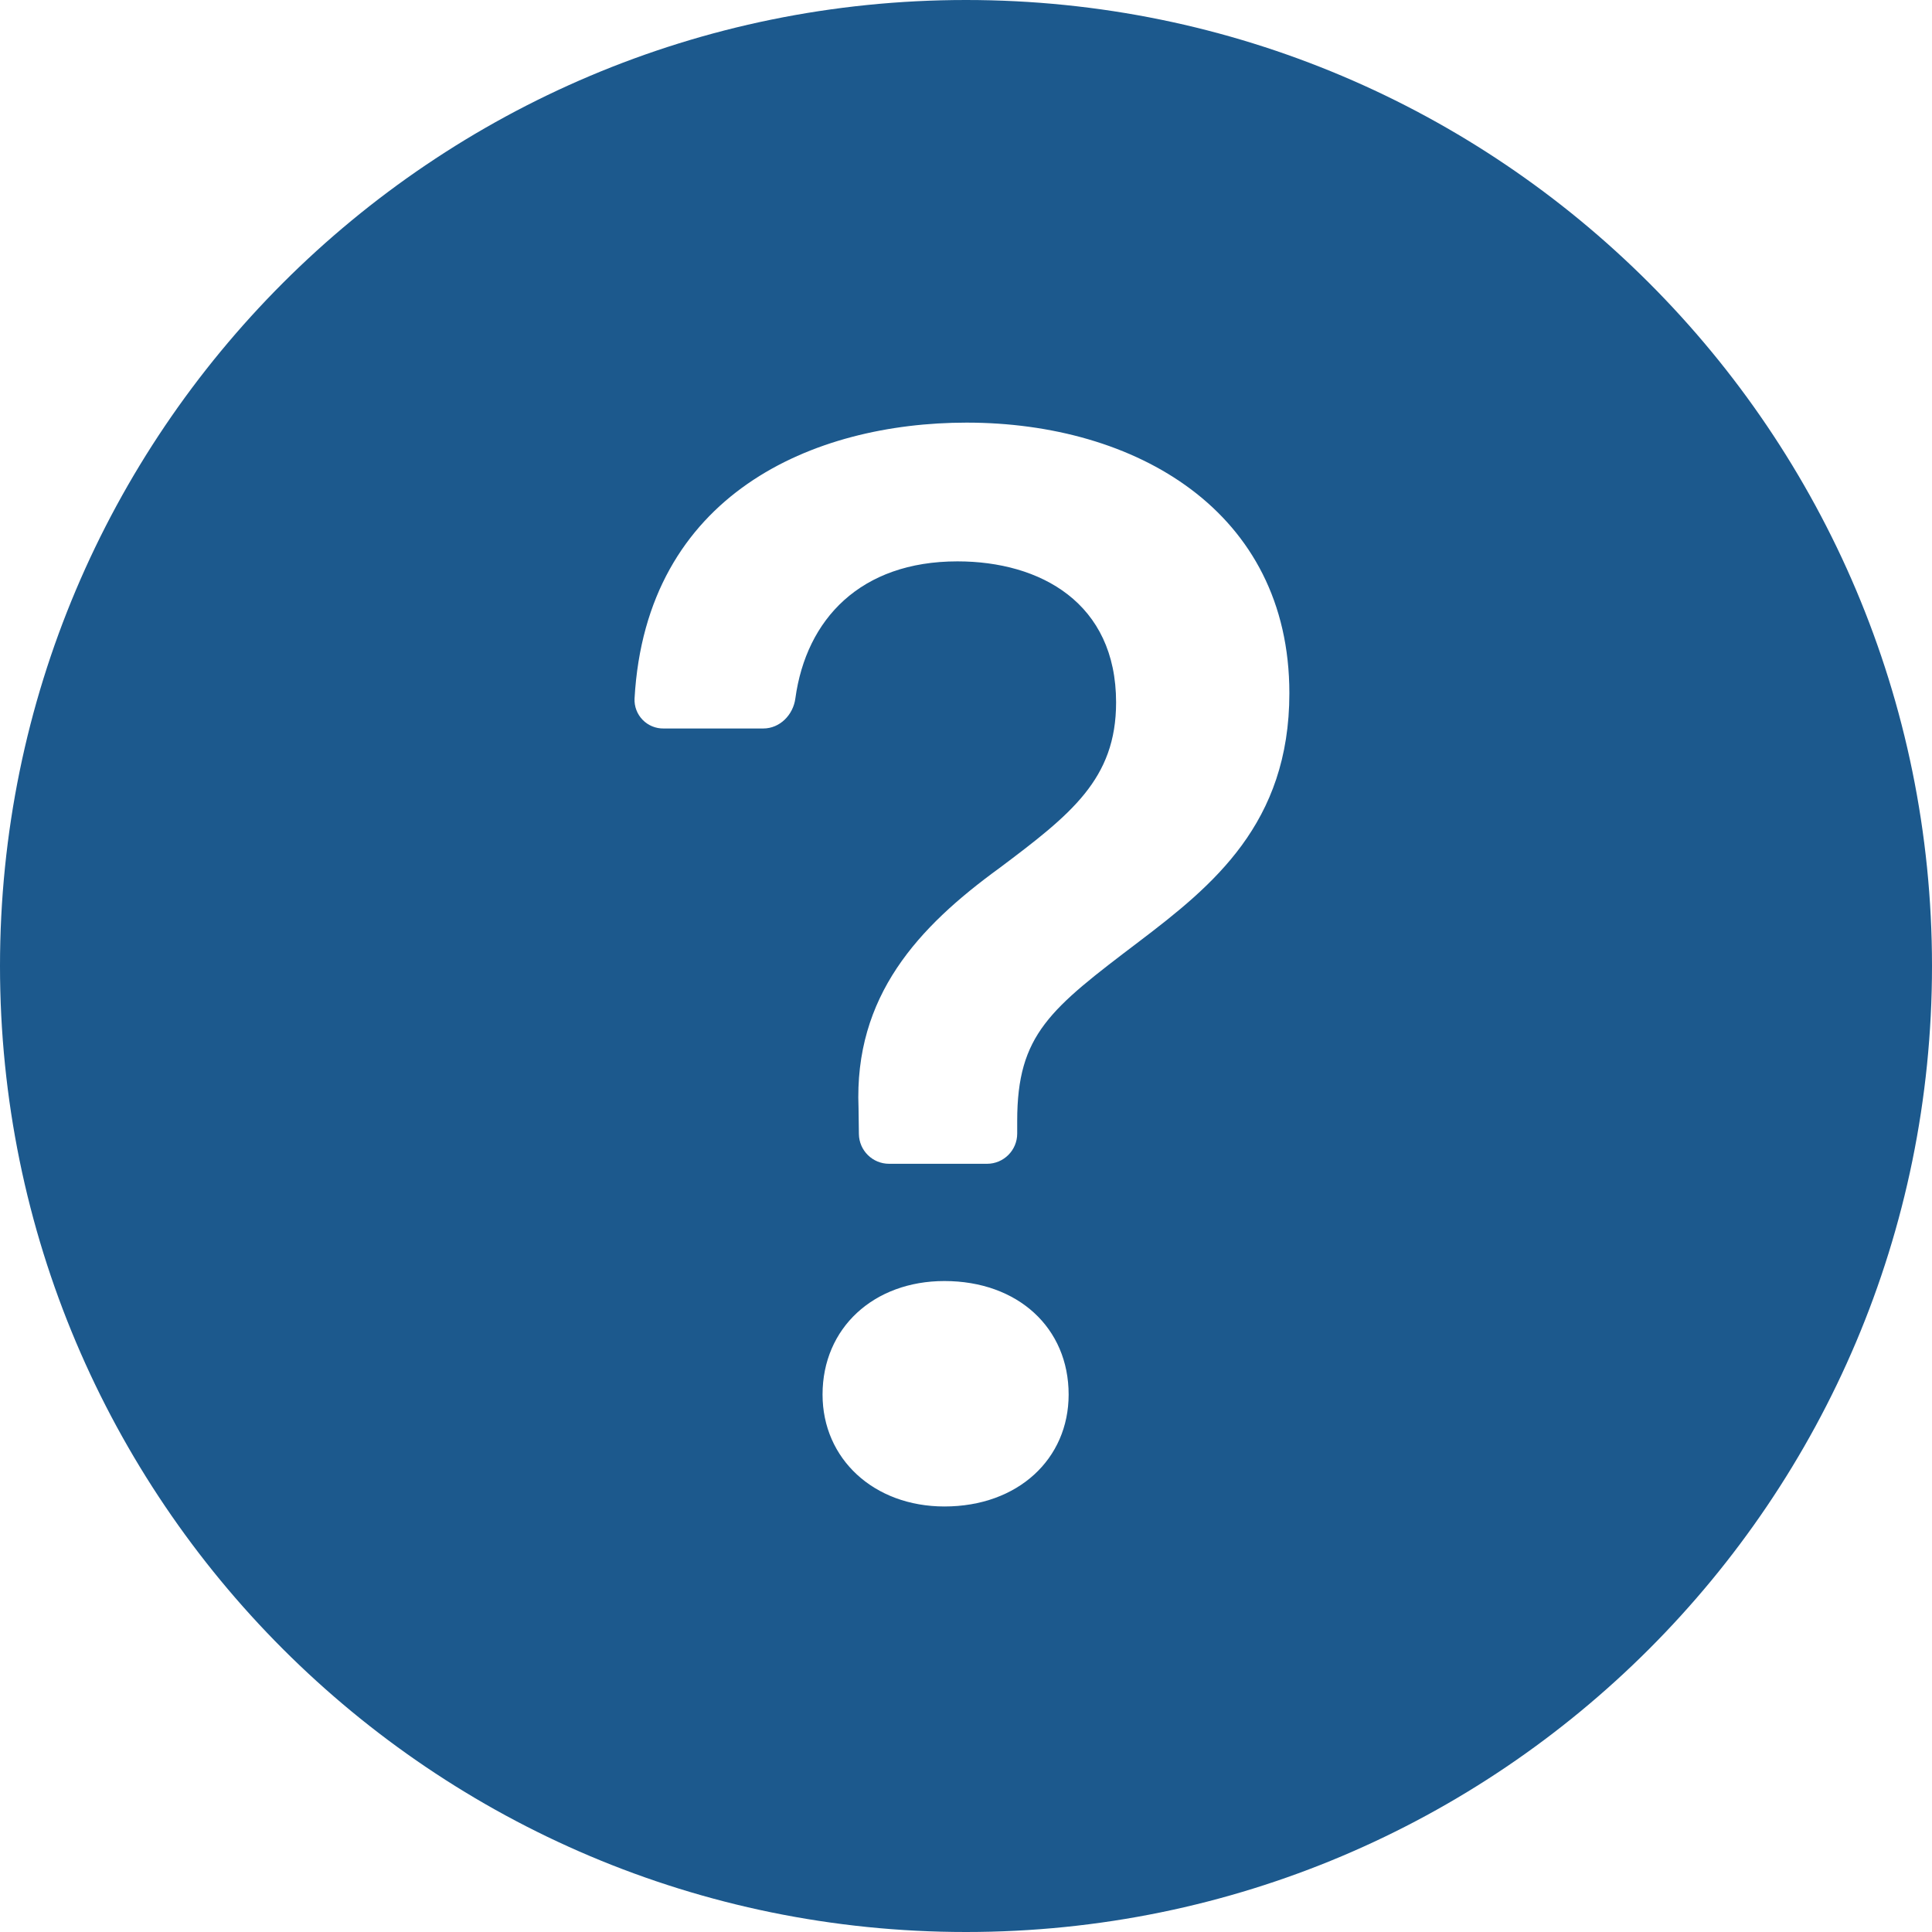
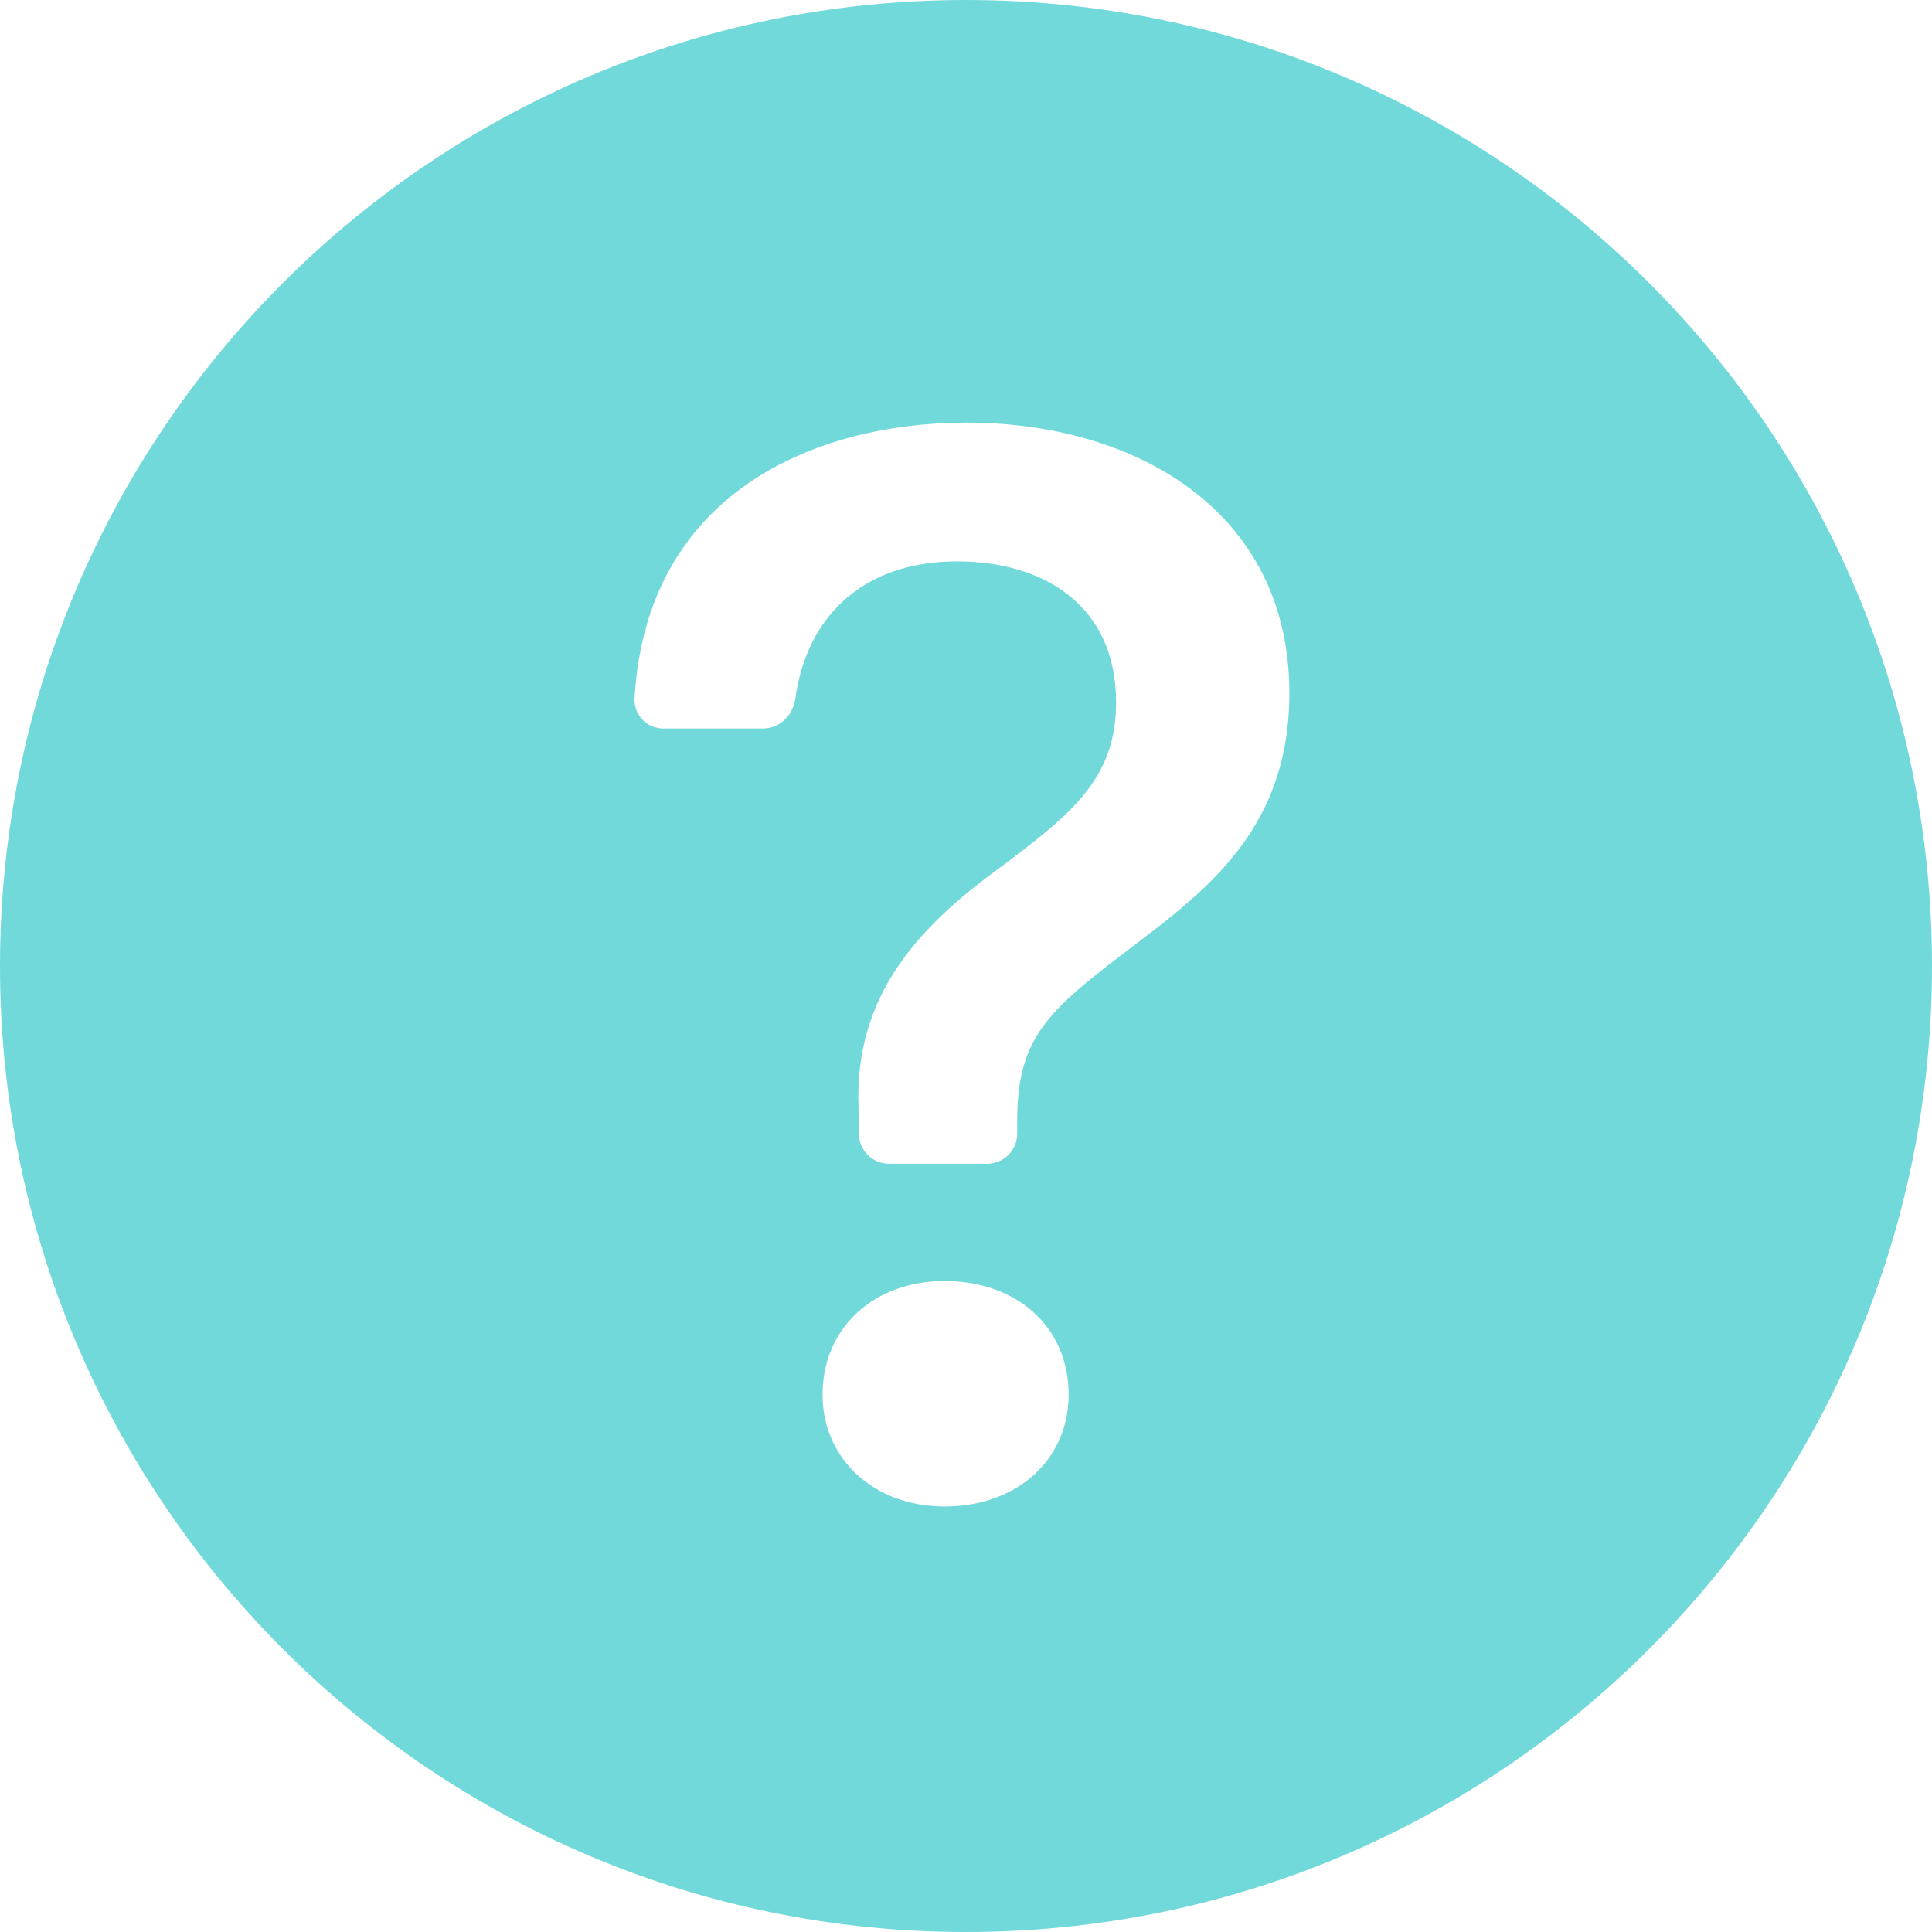
- <svg xmlns="http://www.w3.org/2000/svg" width="16" height="16" fill="#1c598d" class="bi bi-question-circle-fill" viewBox="0 0 16 16">
+ <svg xmlns="http://www.w3.org/2000/svg" width="16" height="16" fill="#72d9db" class="bi bi-question-circle-fill" viewBox="0 0 16 16">
  <path d="M16 8A8 8 0 1 1 0 8a8 8 0 0 1 16 0M5.496 6.033h.825c.138 0 .248-.113.266-.25.09-.656.54-1.134 1.342-1.134.686 0 1.314.343 1.314 1.168 0 .635-.374.927-.965 1.371-.673.489-1.206 1.06-1.168 1.987l.003.217a.25.25 0 0 0 .25.246h.811a.25.25 0 0 0 .25-.25v-.105c0-.718.273-.927 1.01-1.486.609-.463 1.244-.977 1.244-2.056 0-1.511-1.276-2.241-2.673-2.241-1.267 0-2.655.59-2.75 2.286a.237.237 0 0 0 .241.247m2.325 6.443c.61 0 1.029-.394 1.029-.927 0-.552-.42-.94-1.029-.94-.584 0-1.009.388-1.009.94 0 .533.425.927 1.01.927z" />
</svg>
